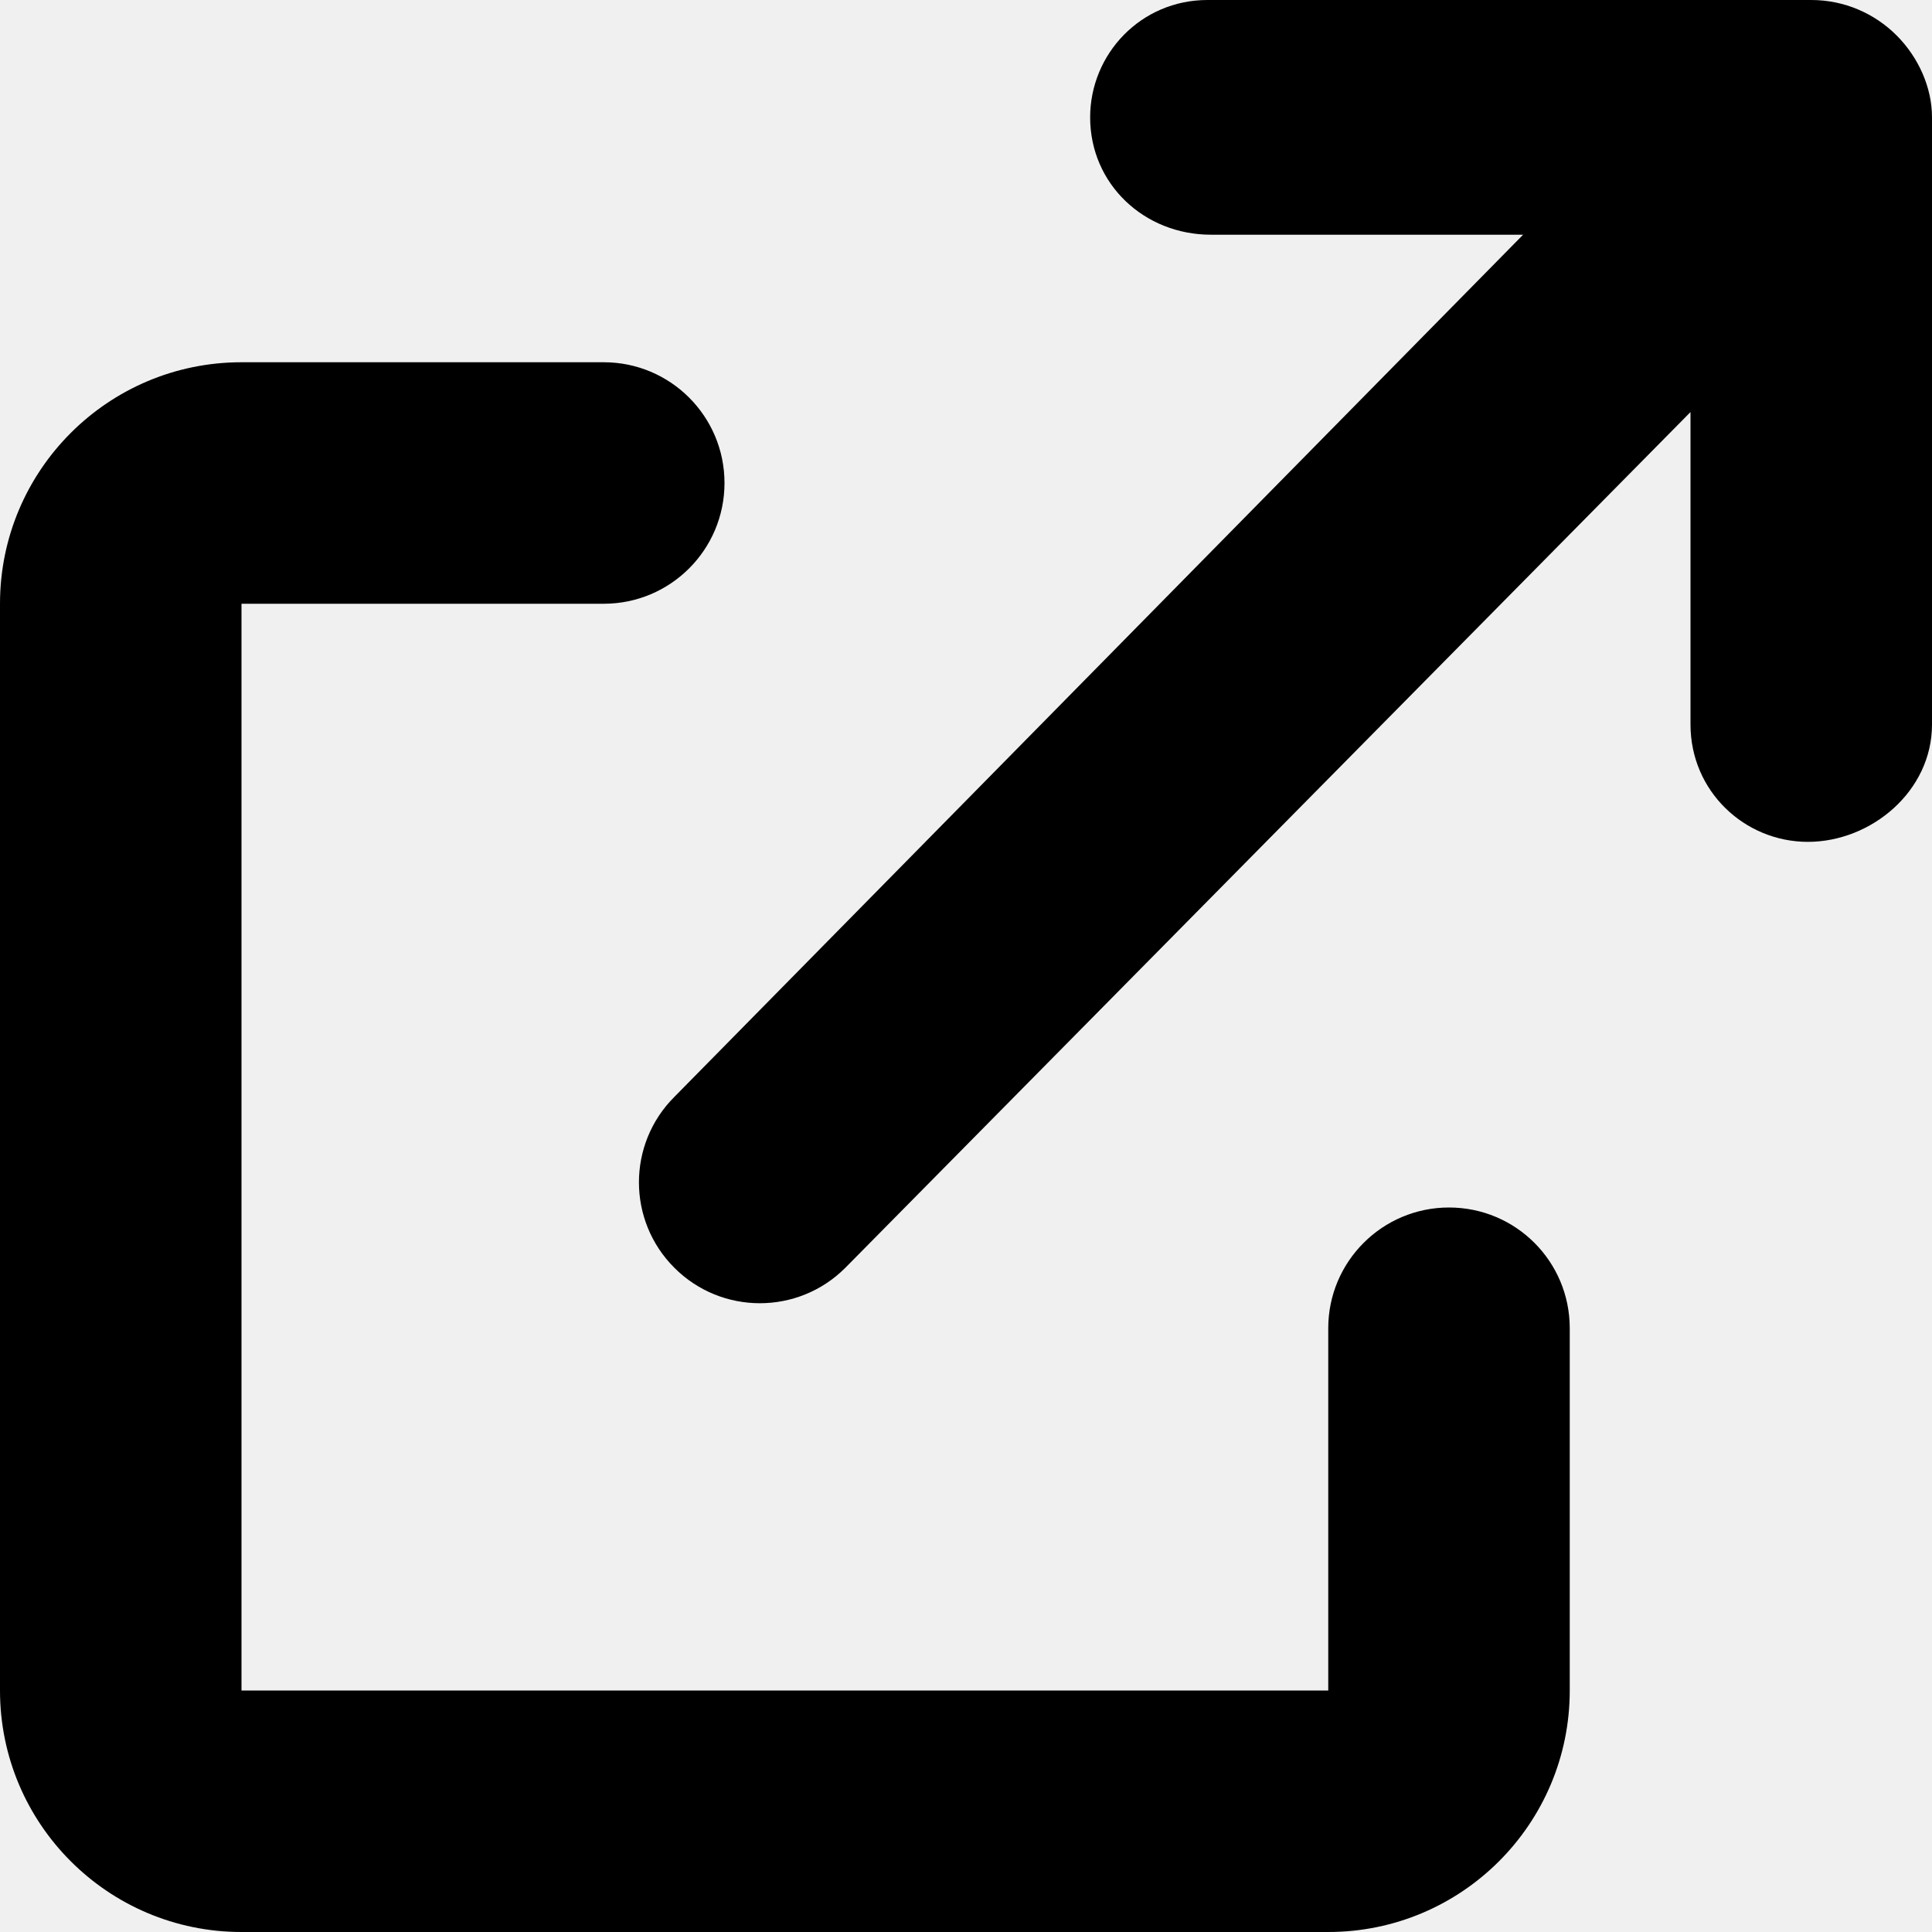
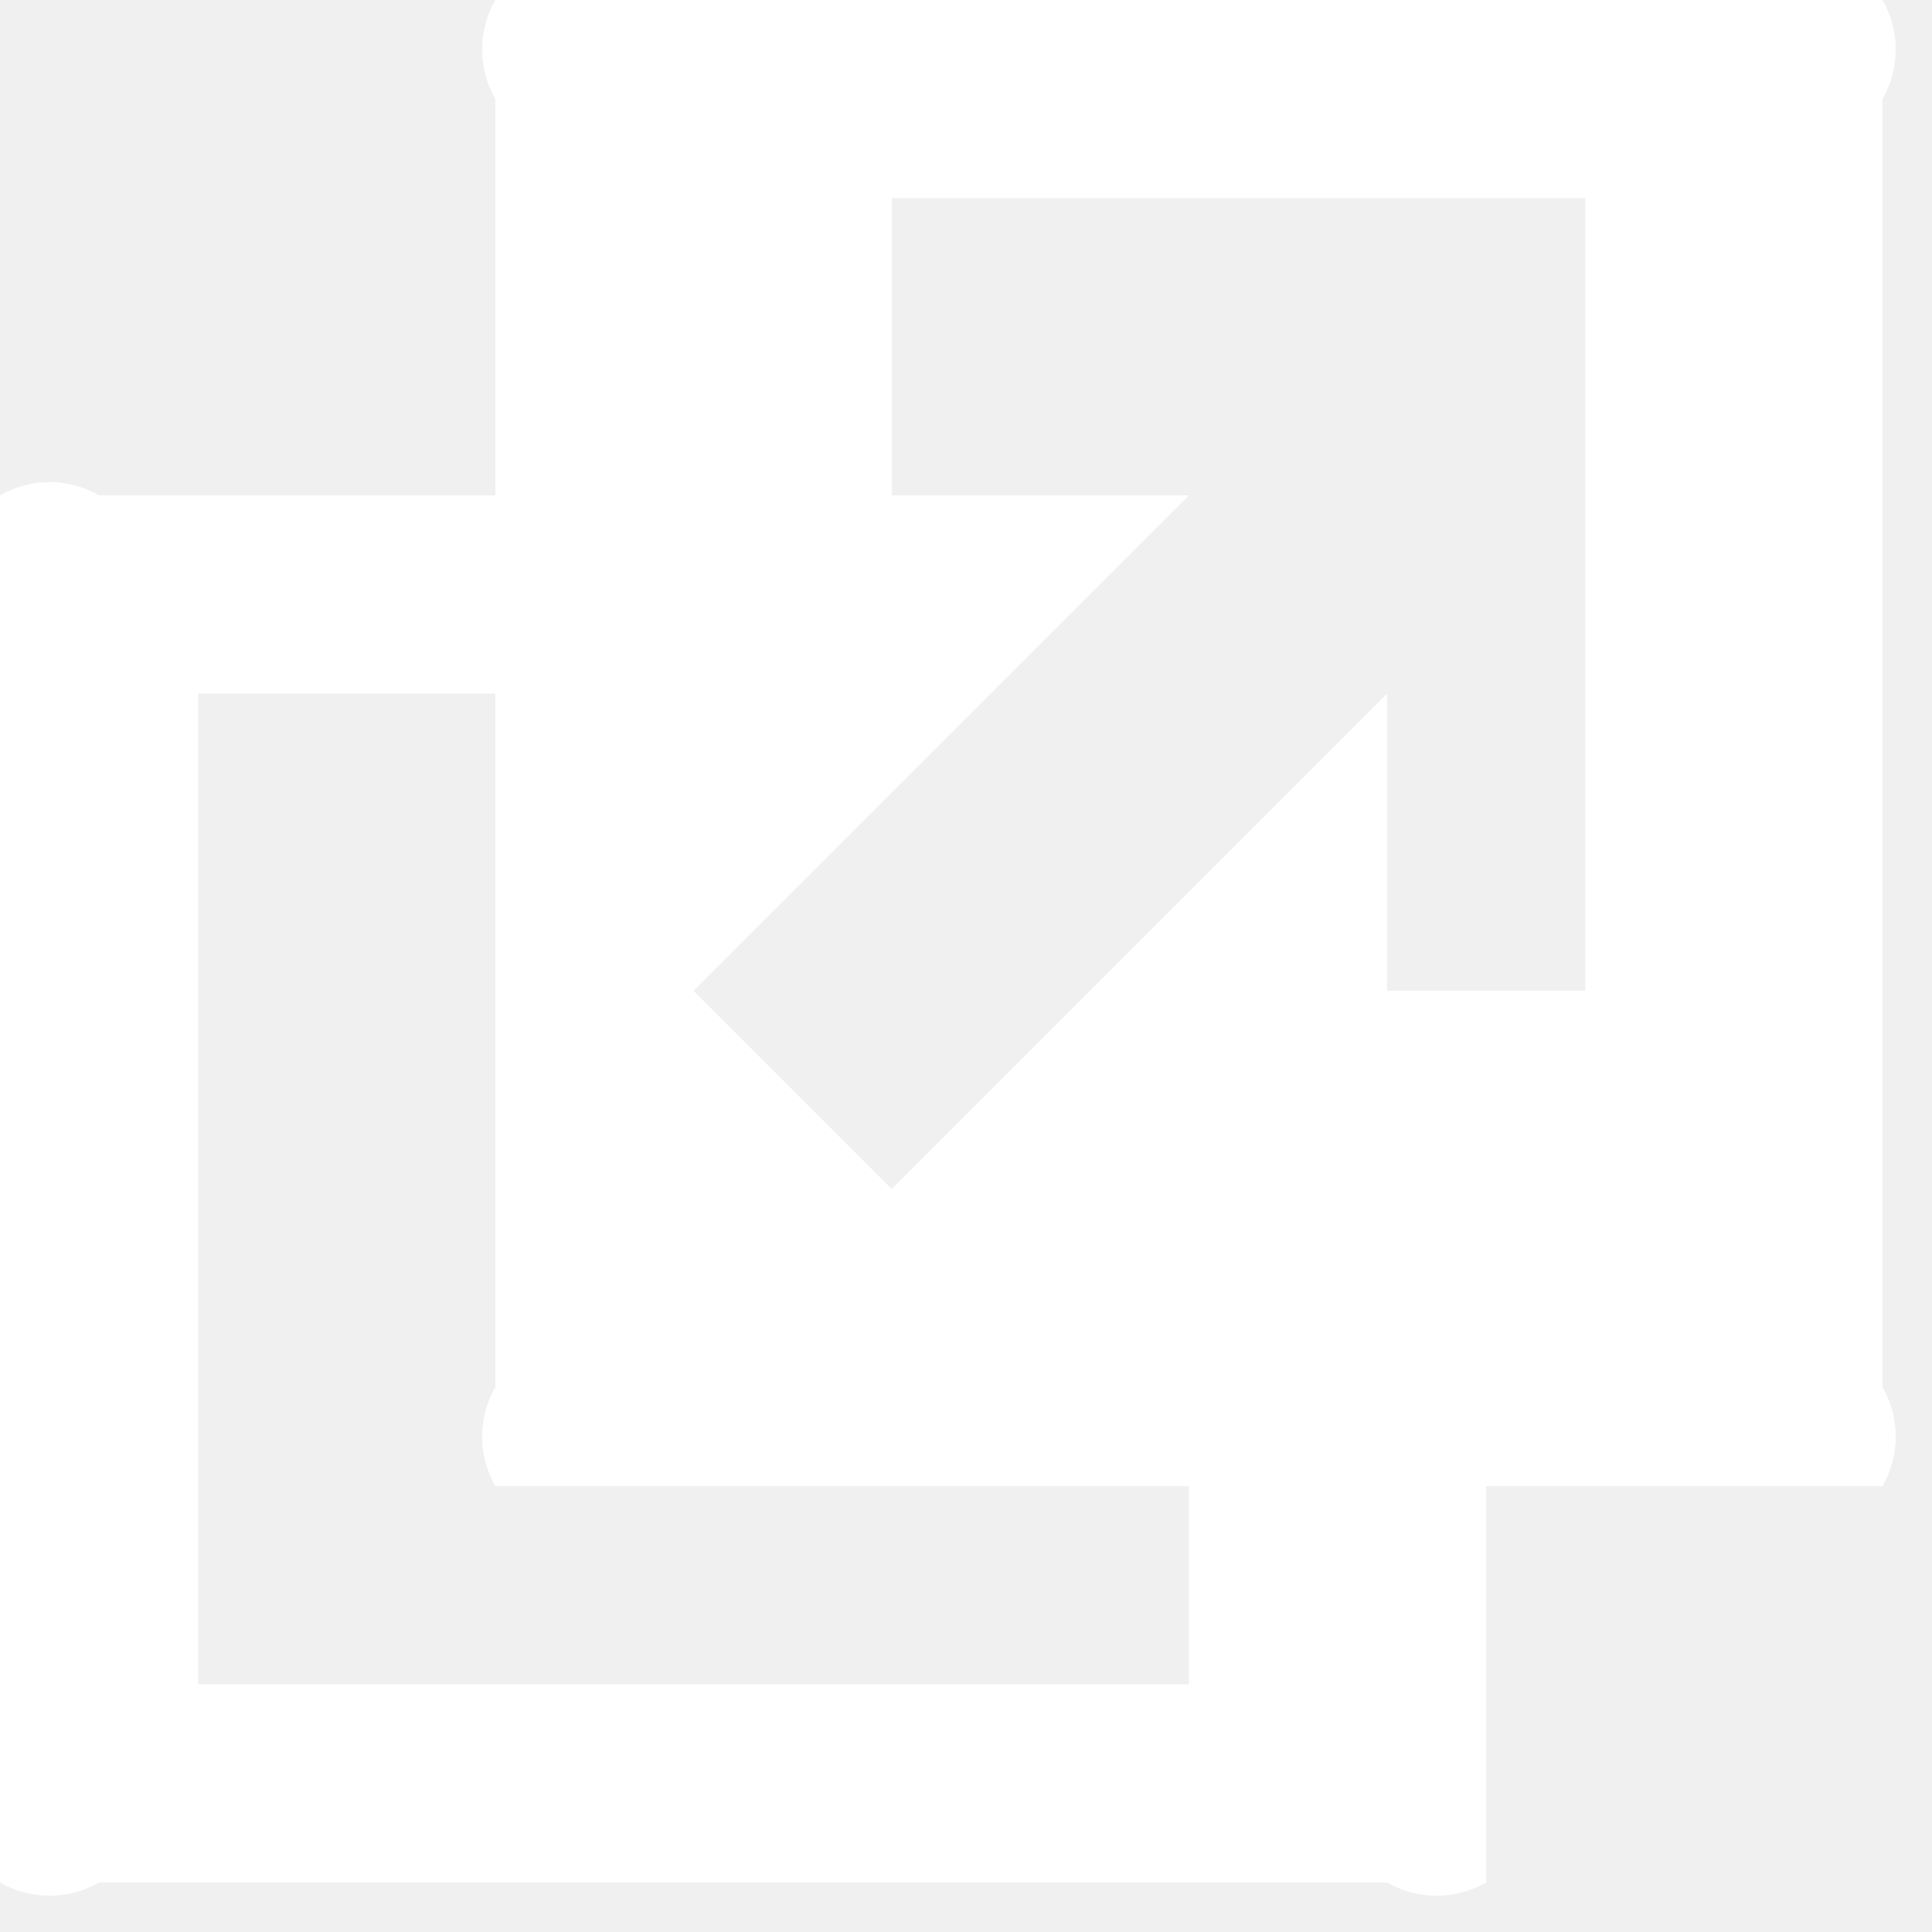
- <svg xmlns="http://www.w3.org/2000/svg" viewBox="0 0 512 512">
-   <path d="M384 320c-17.67 0-32 14.33-32 32v96H64V160h96c17.67 0 32-14.32 32-32s-14.33-32-32-32L64 96c-35.35 0-64 28.65-64 64V448c0 35.34 28.65 64 64 64h288c35.35 0 64-28.66 64-64v-96C416 334.3 401.7 320 384 320zM502.6 9.367C496.8 3.578 488.8 0 480 0h-160c-17.67 0-31.1 14.32-31.1 31.1c0 17.67 14.32 31.1 31.99 31.1h82.75L178.7 290.7c-12.5 12.5-12.5 32.76 0 45.26C191.2 348.5 211.5 348.5 224 336l224-226.8V192c0 17.67 14.33 31.1 31.1 31.1S512 209.7 512 192V31.1C512 23.16 508.4 15.16 502.6 9.367z" />
+ <svg xmlns="http://www.w3.org/2000/svg" viewBox="0 0 19.5 19.5">
+   <path data-name="Path 99220" d="M14 19H1a1 1 0 0 1-1 0V5a1 1 0 0 1 1 0h4V1a1 1 0 0 1 0-1h14a1 1 0 0 1 0 1v13a1 1 0 0 1 0 1h-4v4a1 1 0 0 1-1 0ZM2 7v10h10v-2H5a1 1 0 0 1 0-1V7Zm7-5v3h3l-5 5 2 2 5-5v3h2V2Z" fill="#fff" />
</svg>
